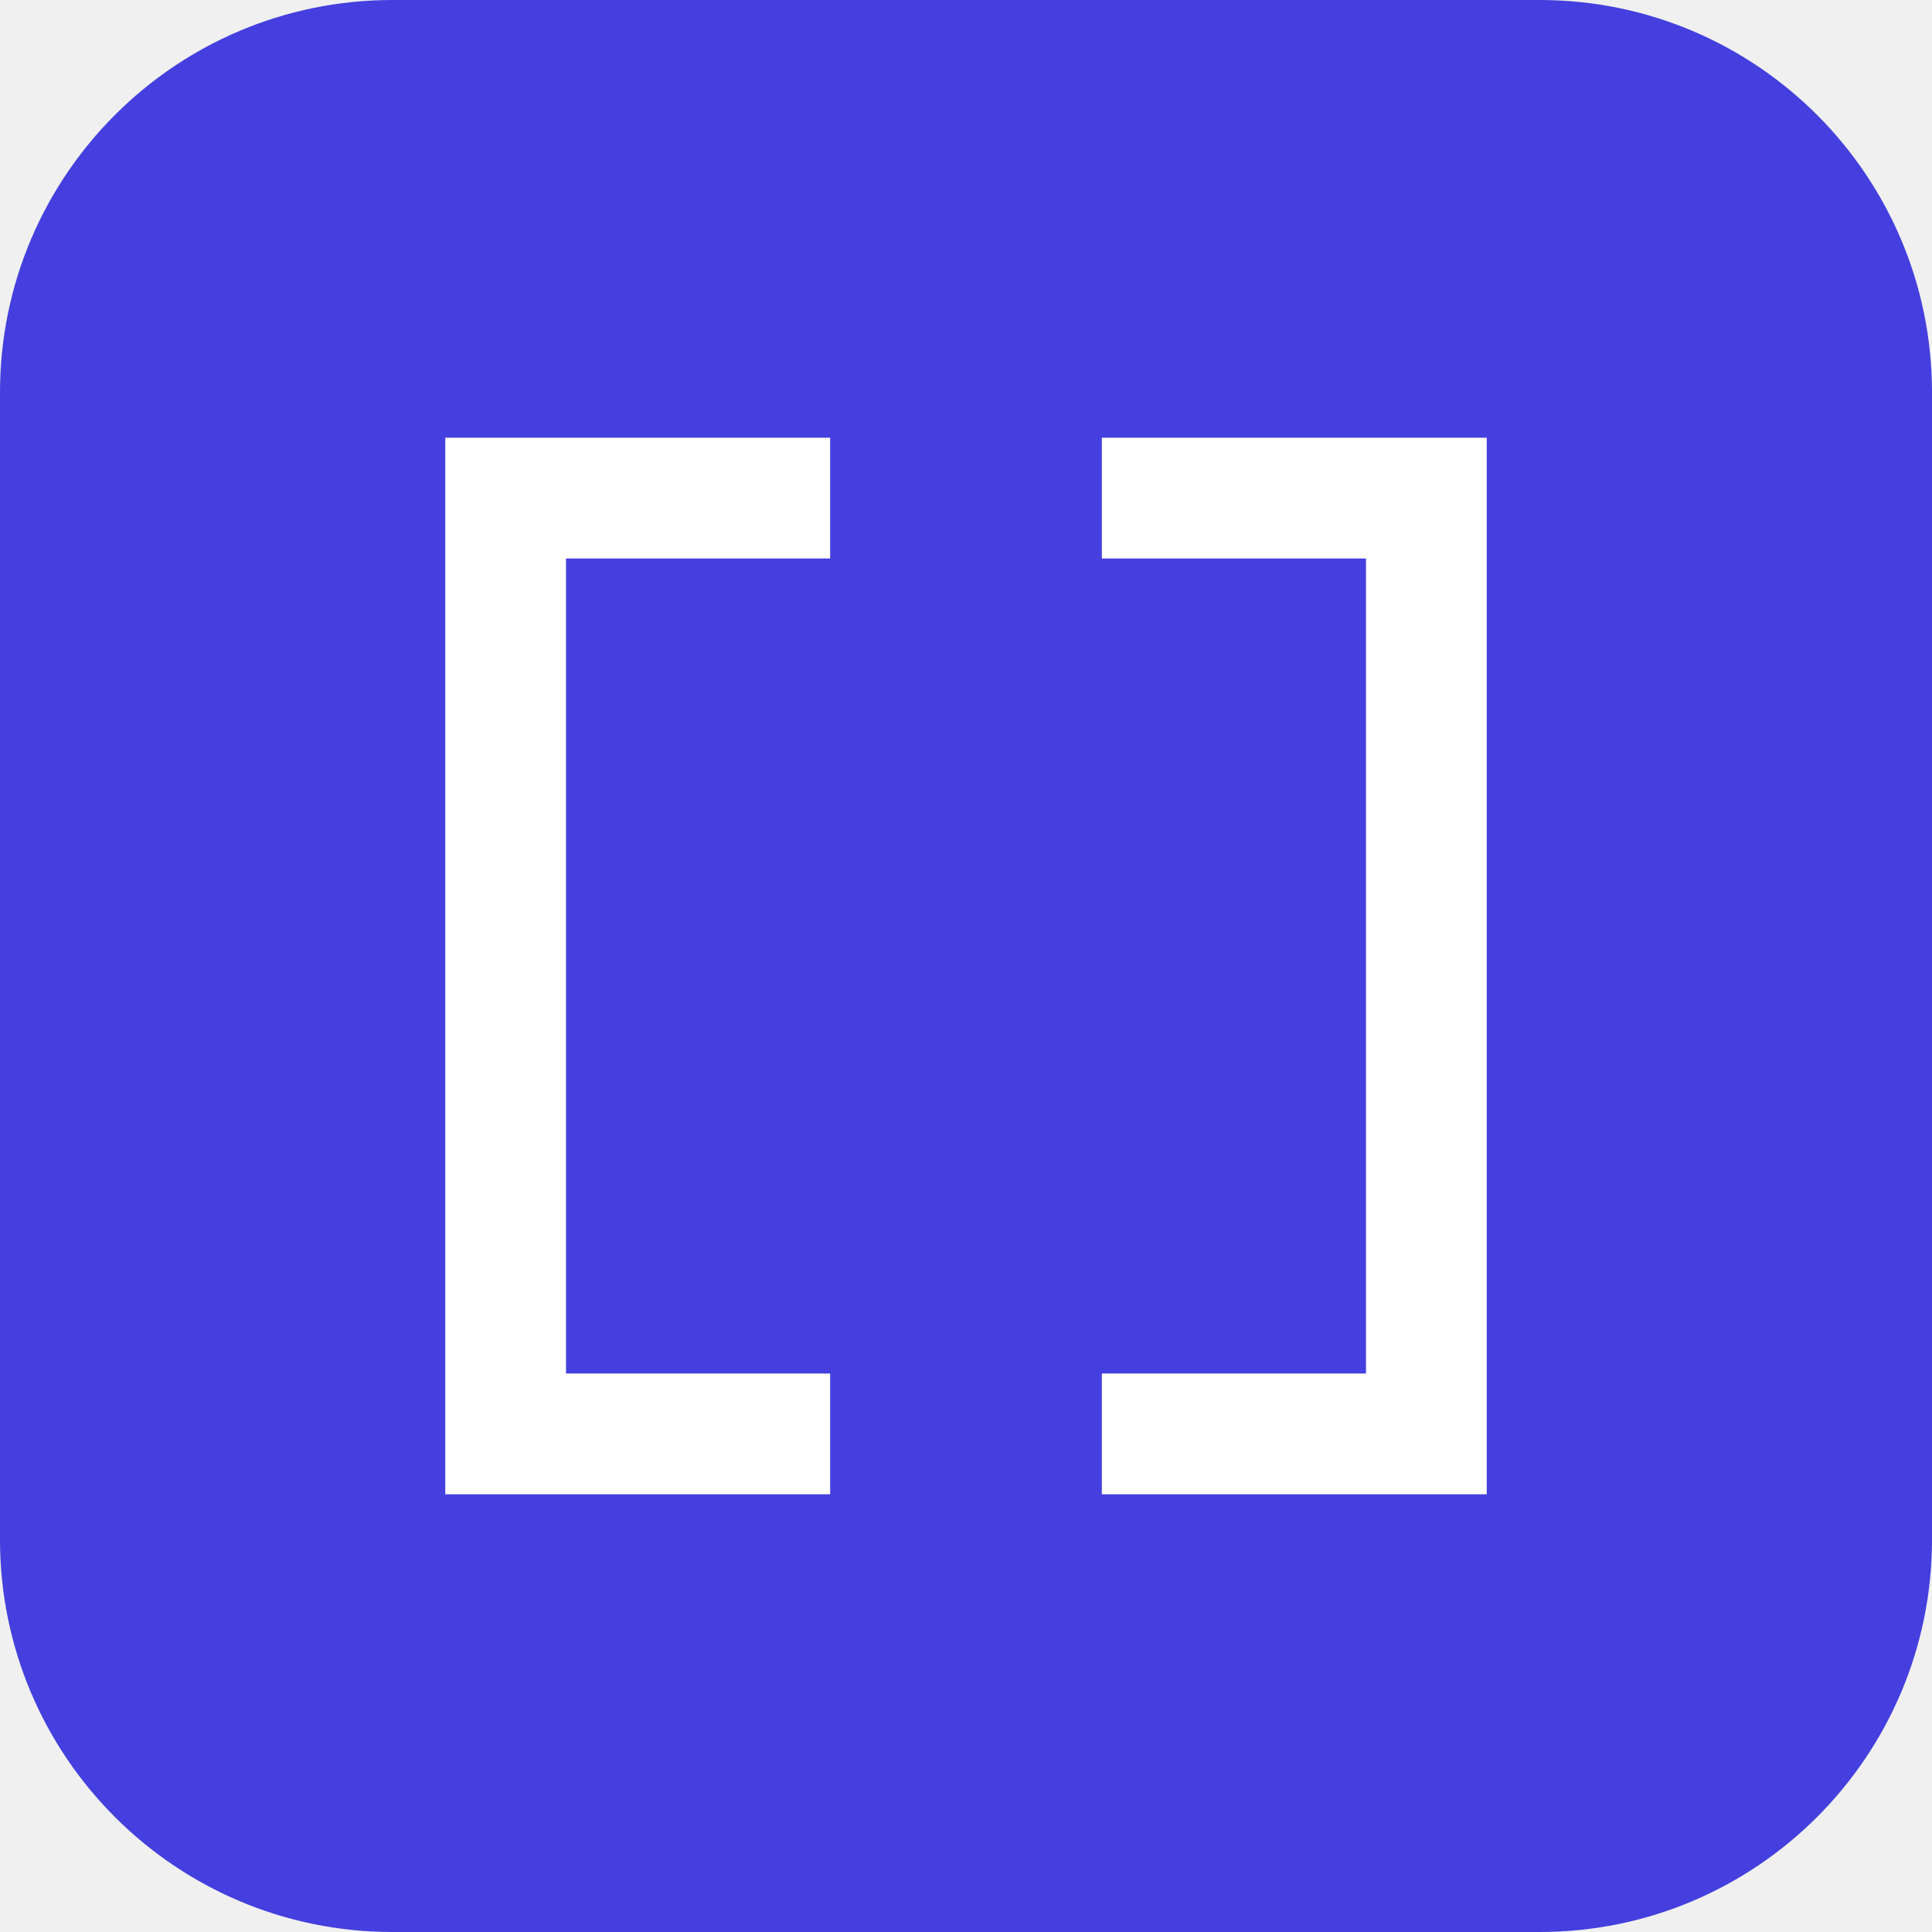
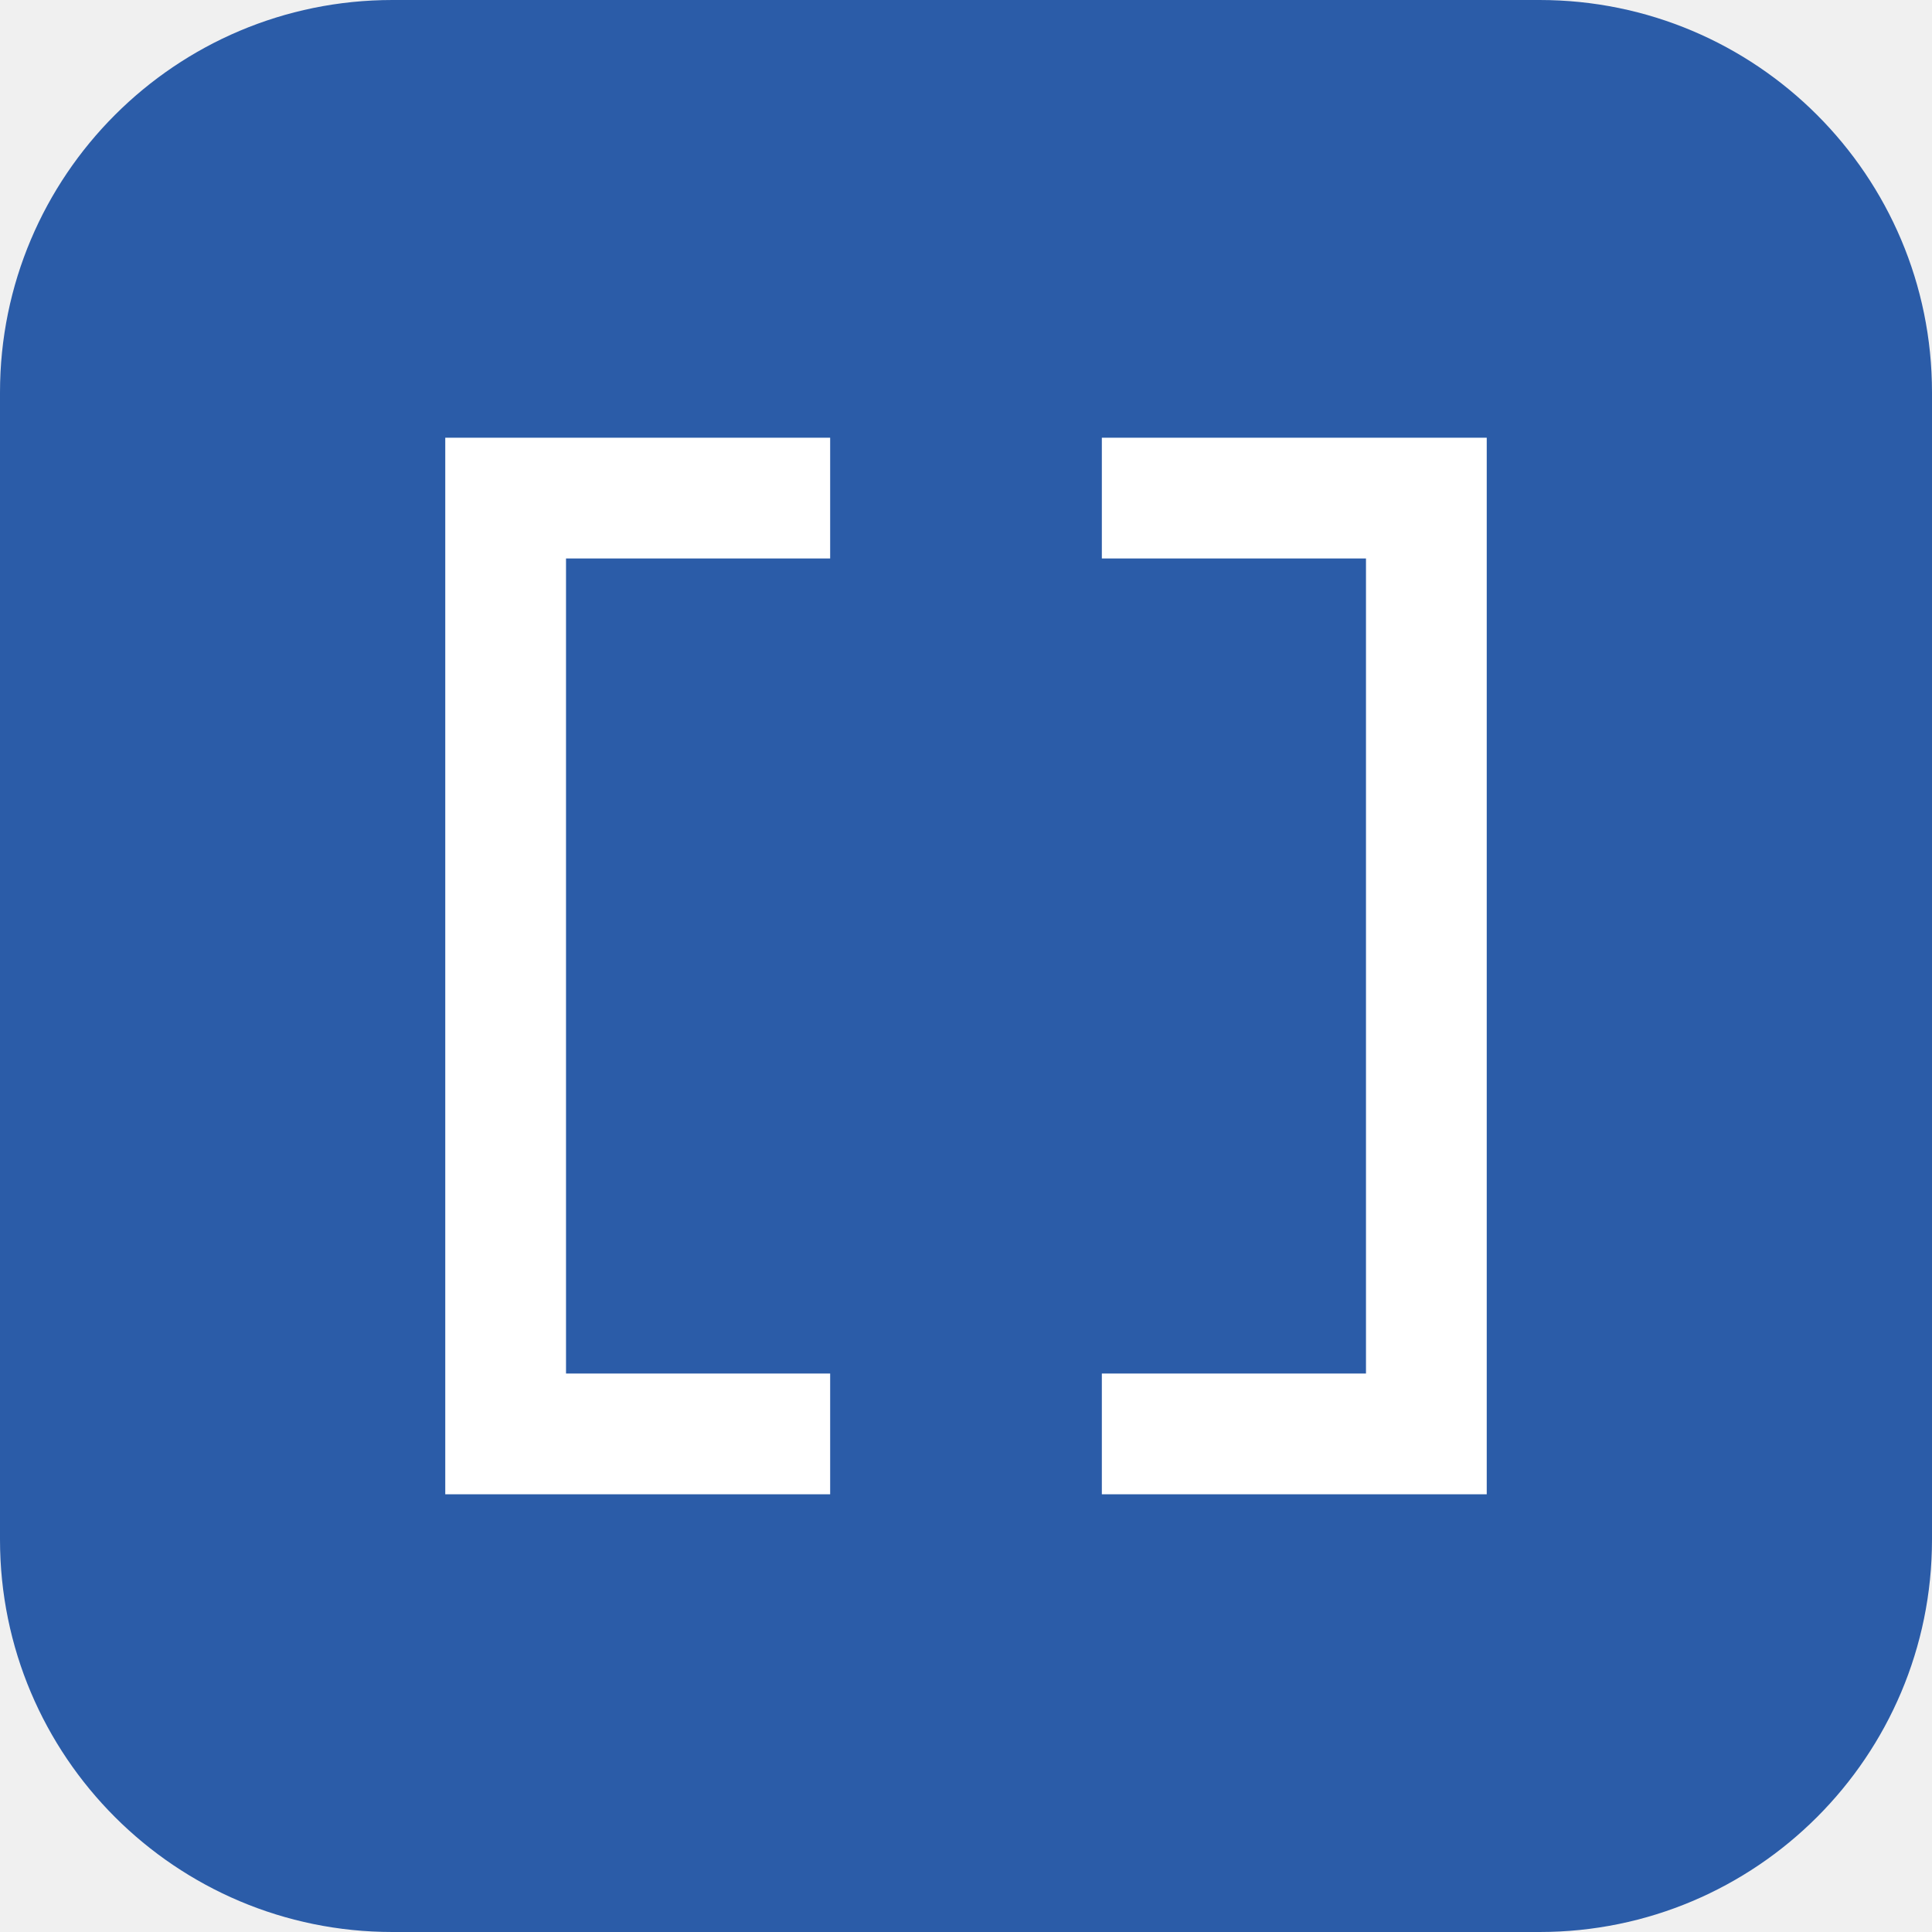
<svg xmlns="http://www.w3.org/2000/svg" width="512" height="512" viewBox="0 0 512 512">
-   <rect width="512" height="512" rx="104" fill="#443fde" />
+   <rect width="512" height="512" rx="104" fill="#2b5ca8" />
  <path d="M204 132 H134 V380 H204" fill="none" stroke="#ffffff" stroke-width="32" stroke-linecap="square" />
  <path d="M308 132 H378 V380 H308" fill="none" stroke="#ffffff" stroke-width="32" stroke-linecap="square" />
</svg>
